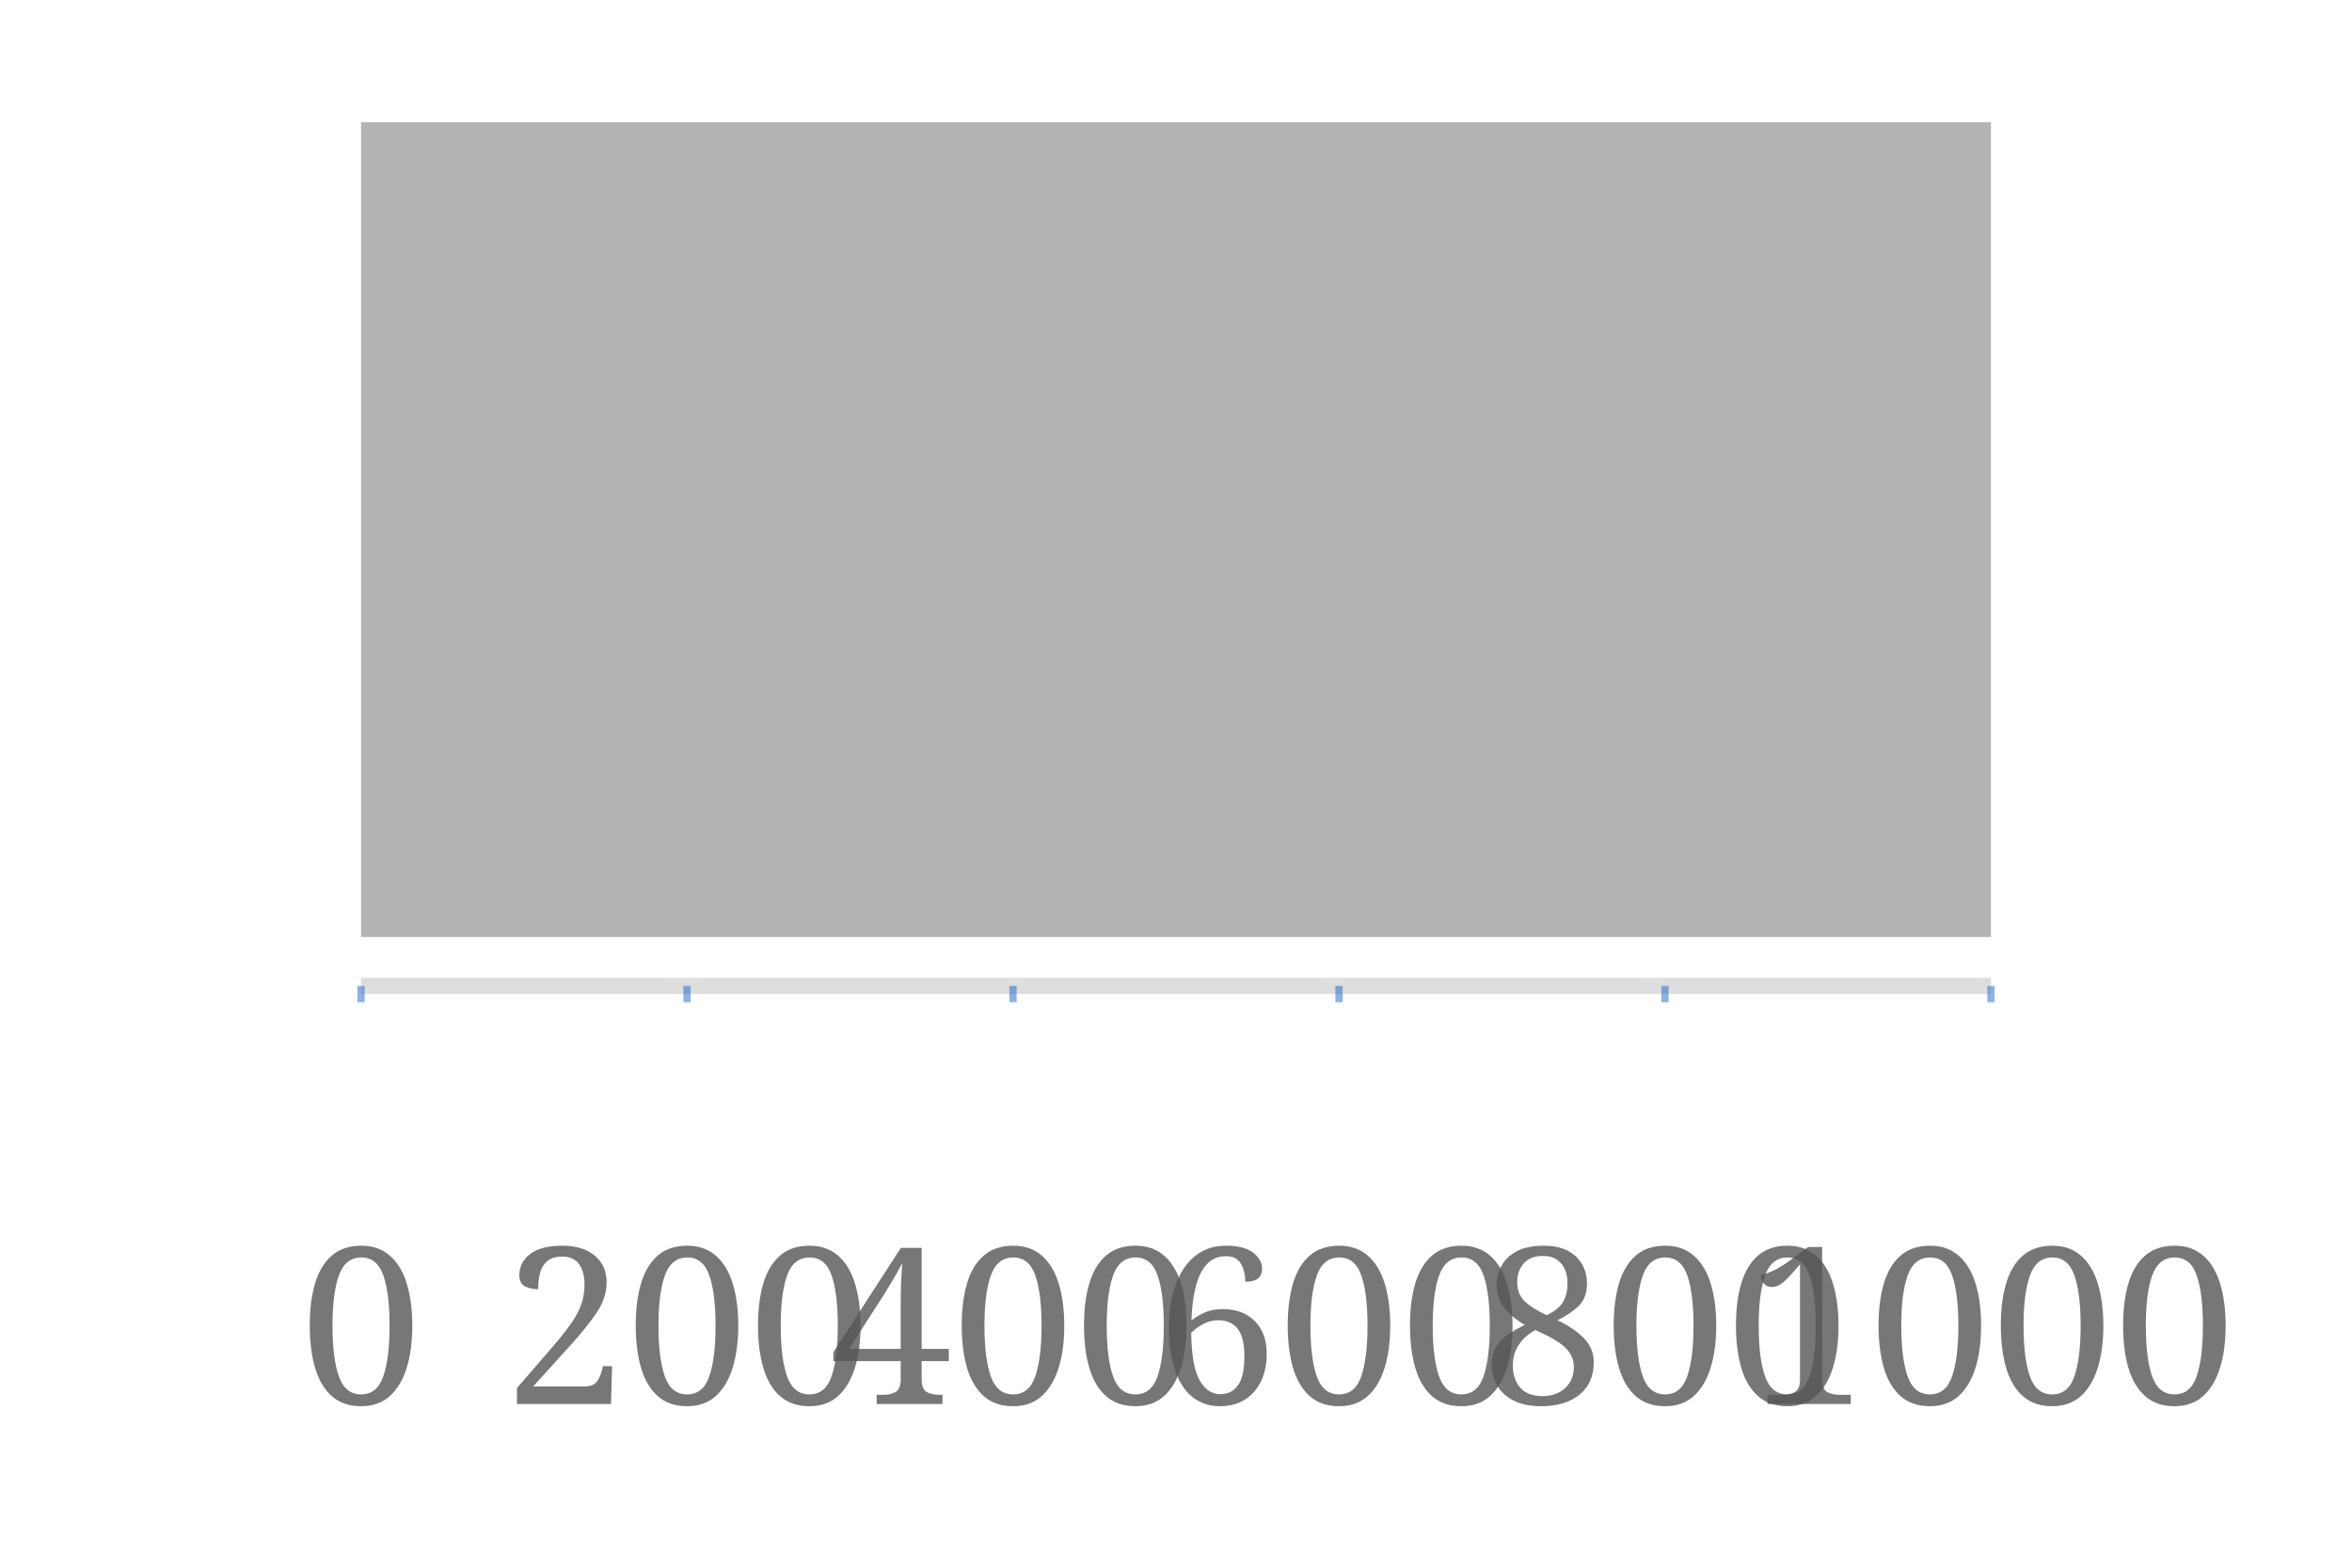
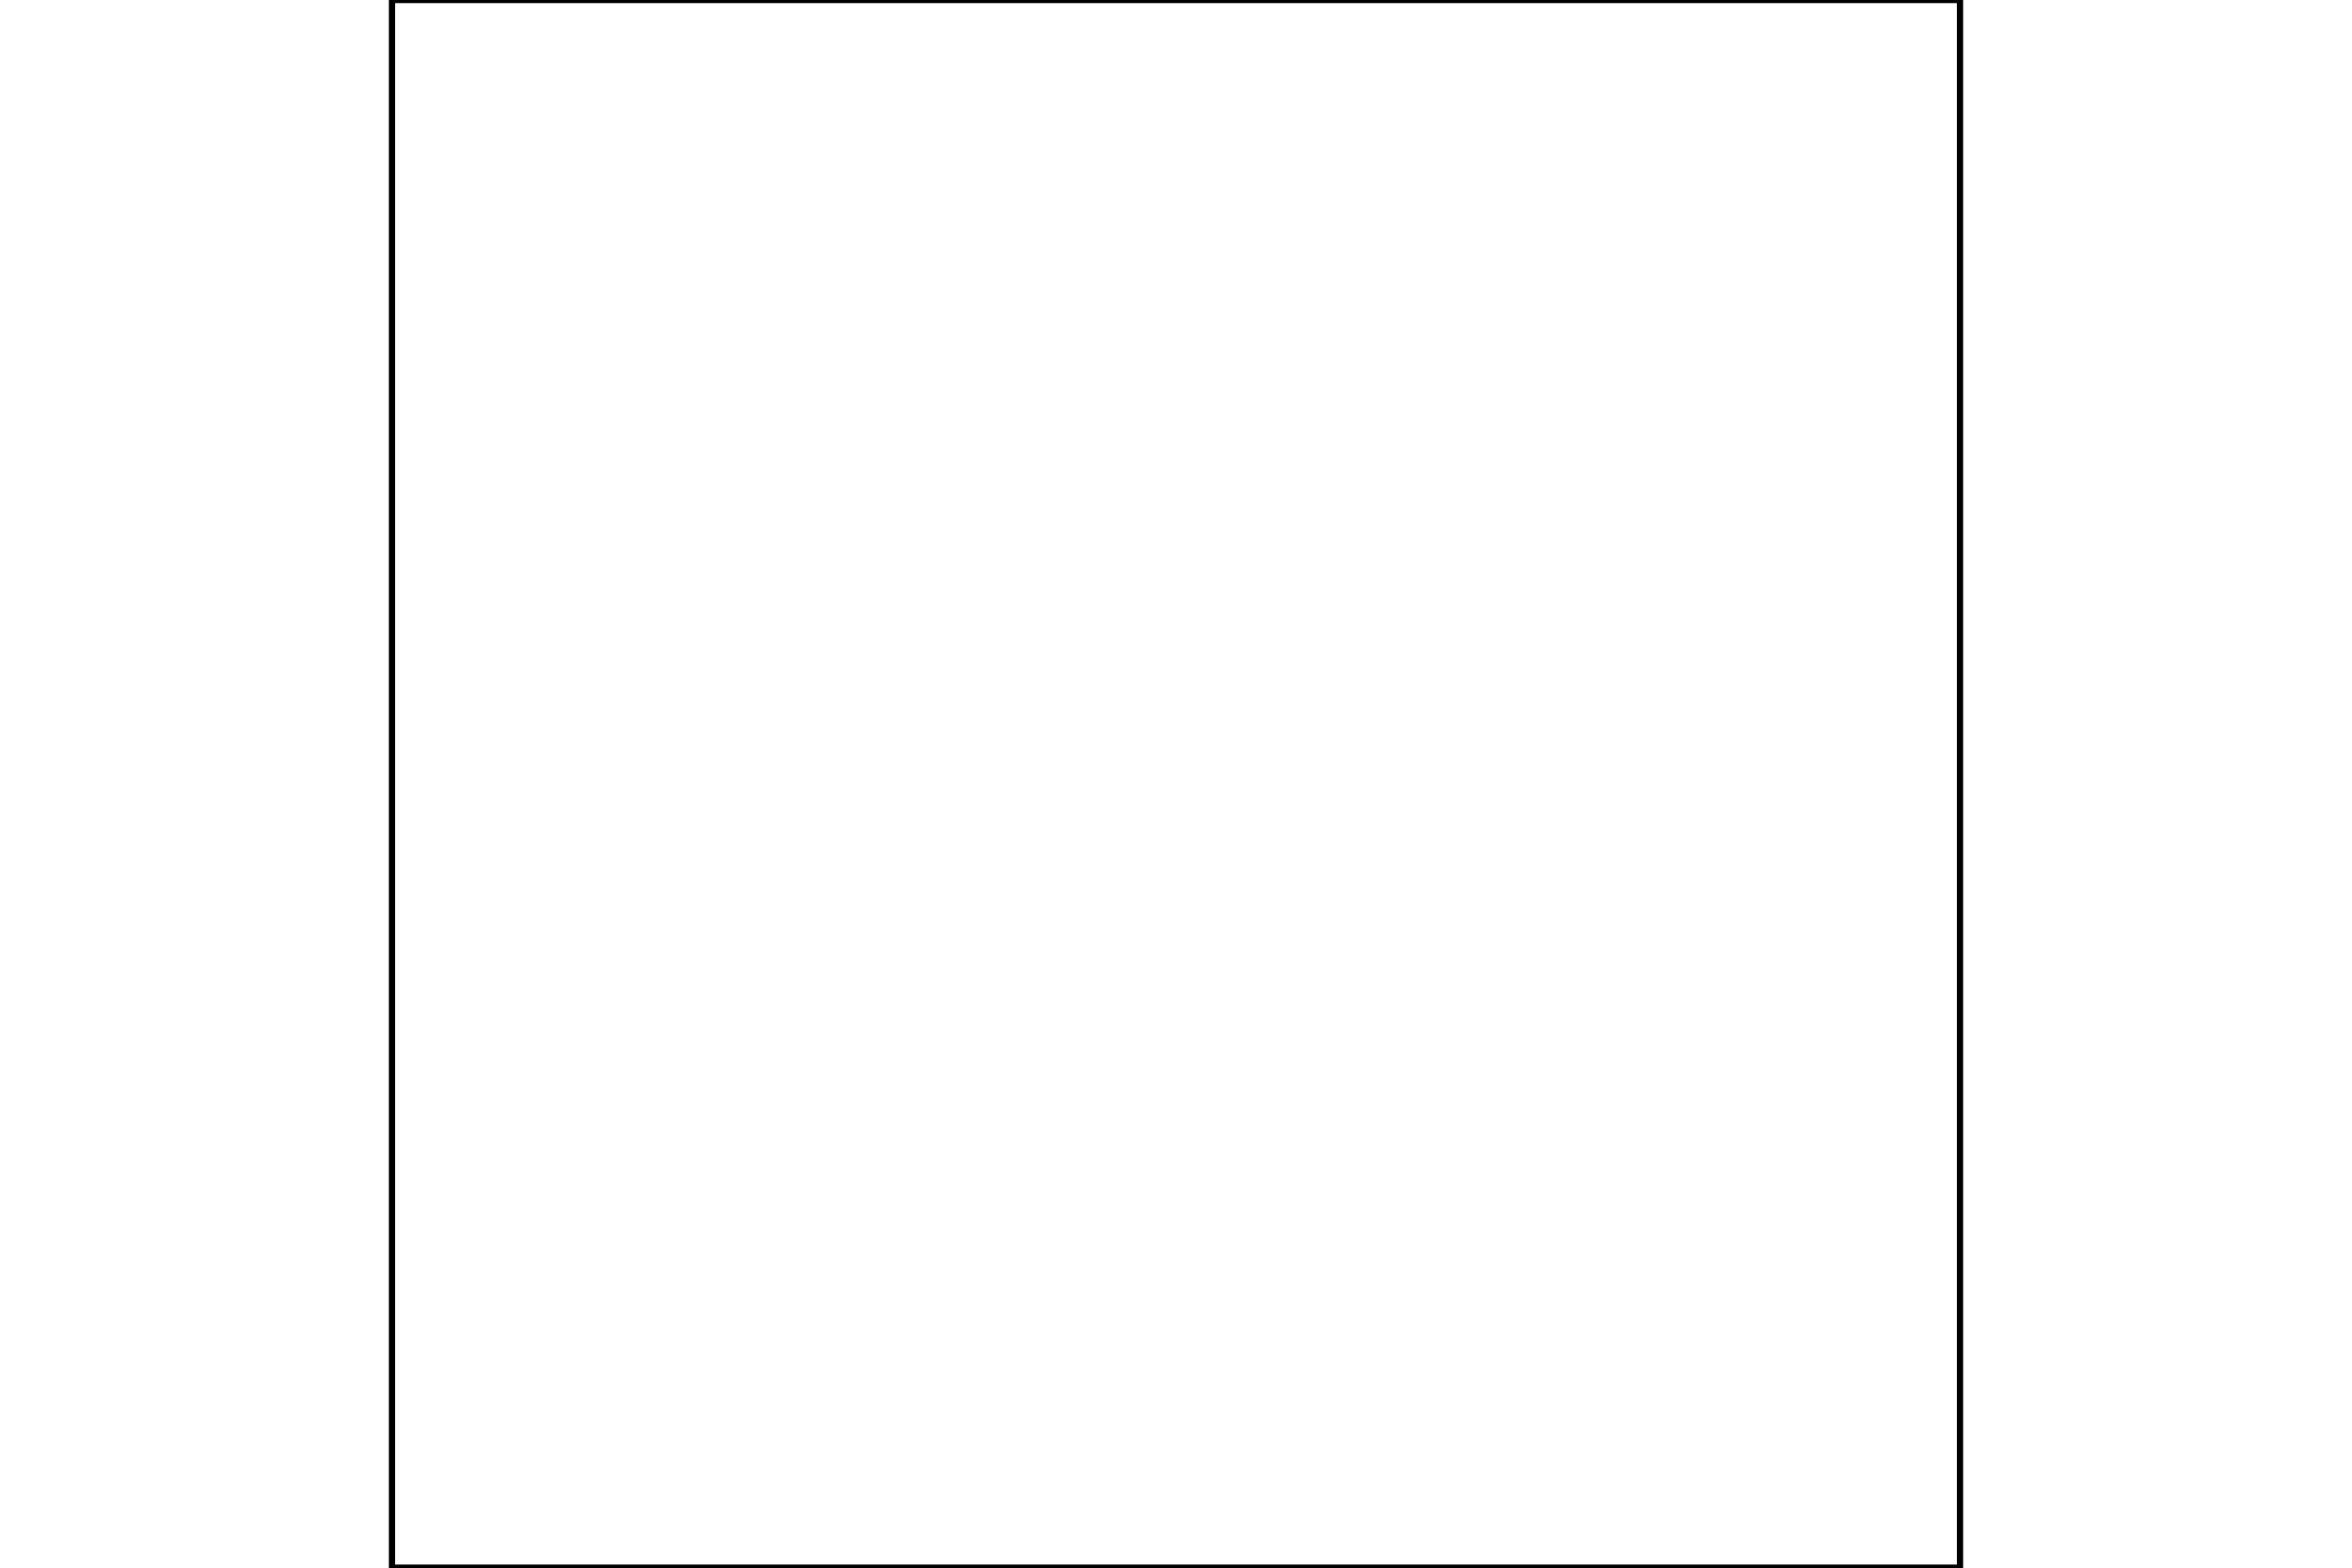
<svg xmlns="http://www.w3.org/2000/svg" height="400" stroke-opacity="1" viewBox="0 0 600 400" font-size="1" width="600" stroke="rgb(0,0,0)" version="1.1">
  <defs />
-   <g stroke-linejoin="miter" stroke-opacity="0.0" fill-opacity="0.2" stroke="rgb(0,0,0)" stroke-width="0.0" fill="rgb(85,85,85)" stroke-linecap="butt" stroke-miterlimit="10.0">
-     <path d="M 507.9,253.638 l -0,-4.158 h -415.8 l -0,4.158 Z" />
-   </g>
-   <g stroke-linejoin="miter" stroke-opacity="1.0" fill-opacity="0.8" font-size="55.799px" stroke="rgb(0,0,0)" stroke-width="1.86" fill="rgb(85,85,85)" stroke-linecap="butt" font-family="serif" stroke-miterlimit="10.0">
-     <text dominant-baseline="middle" transform="matrix(1,-0,0,1,507.9002,338.8773)" stroke="none" text-anchor="middle">1000</text>
-   </g>
-   <g stroke-linejoin="miter" stroke-opacity="0.5" fill-opacity="0.0" stroke="rgb(26,102,204)" stroke-width="1.86" fill="rgb(0,0,0)" stroke-linecap="butt" stroke-miterlimit="10.0">
-     <path d="M 507.9,251.559 v 4.158 " />
-   </g>
-   <g stroke-linejoin="miter" stroke-opacity="1.0" fill-opacity="0.8" font-size="55.799px" stroke="rgb(0,0,0)" stroke-width="1.86" fill="rgb(85,85,85)" stroke-linecap="butt" font-family="serif" stroke-miterlimit="10.0">
-     <text dominant-baseline="middle" transform="matrix(1,-0,0,1,424.7401,338.8773)" stroke="none" text-anchor="middle">800</text>
-   </g>
-   <g stroke-linejoin="miter" stroke-opacity="0.5" fill-opacity="0.0" stroke="rgb(26,102,204)" stroke-width="1.86" fill="rgb(0,0,0)" stroke-linecap="butt" stroke-miterlimit="10.0">
-     <path d="M 424.74,251.559 v 4.158 " />
-   </g>
-   <g stroke-linejoin="miter" stroke-opacity="1.0" fill-opacity="0.8" font-size="55.799px" stroke="rgb(0,0,0)" stroke-width="1.86" fill="rgb(85,85,85)" stroke-linecap="butt" font-family="serif" stroke-miterlimit="10.0">
-     <text dominant-baseline="middle" transform="matrix(1,-0,0,1,341.58,338.8773)" stroke="none" text-anchor="middle">600</text>
-   </g>
-   <g stroke-linejoin="miter" stroke-opacity="0.5" fill-opacity="0.0" stroke="rgb(26,102,204)" stroke-width="1.86" fill="rgb(0,0,0)" stroke-linecap="butt" stroke-miterlimit="10.0">
-     <path d="M 341.58,251.559 v 4.158 " />
-   </g>
-   <g stroke-linejoin="miter" stroke-opacity="1.0" fill-opacity="0.8" font-size="55.799px" stroke="rgb(0,0,0)" stroke-width="1.86" fill="rgb(85,85,85)" stroke-linecap="butt" font-family="serif" stroke-miterlimit="10.0">
-     <text dominant-baseline="middle" transform="matrix(1,-0,0,1,258.42,338.8773)" stroke="none" text-anchor="middle">400</text>
-   </g>
-   <g stroke-linejoin="miter" stroke-opacity="0.5" fill-opacity="0.0" stroke="rgb(26,102,204)" stroke-width="1.86" fill="rgb(0,0,0)" stroke-linecap="butt" stroke-miterlimit="10.0">
-     <path d="M 258.42,251.559 v 4.158 " />
-   </g>
-   <g stroke-linejoin="miter" stroke-opacity="1.0" fill-opacity="0.8" font-size="55.799px" stroke="rgb(0,0,0)" stroke-width="1.86" fill="rgb(85,85,85)" stroke-linecap="butt" font-family="serif" stroke-miterlimit="10.0">
-     <text dominant-baseline="middle" transform="matrix(1,-0,0,1,175.2599,338.8773)" stroke="none" text-anchor="middle">200</text>
-   </g>
-   <g stroke-linejoin="miter" stroke-opacity="0.5" fill-opacity="0.0" stroke="rgb(26,102,204)" stroke-width="1.86" fill="rgb(0,0,0)" stroke-linecap="butt" stroke-miterlimit="10.0">
-     <path d="M 175.26,251.559 v 4.158 " />
-   </g>
-   <g stroke-linejoin="miter" stroke-opacity="1.0" fill-opacity="0.8" font-size="55.799px" stroke="rgb(0,0,0)" stroke-width="1.86" fill="rgb(85,85,85)" stroke-linecap="butt" font-family="serif" stroke-miterlimit="10.0">
-     <text dominant-baseline="middle" transform="matrix(1,-0,0,1,92.0998,338.8773)" stroke="none" text-anchor="middle">0</text>
-   </g>
-   <g stroke-linejoin="miter" stroke-opacity="0.5" fill-opacity="0.0" stroke="rgb(26,102,204)" stroke-width="1.86" fill="rgb(0,0,0)" stroke-linecap="butt" stroke-miterlimit="10.0">
-     <path d="M 92.1,251.559 v 4.158 " />
-   </g>
-   <g stroke-linejoin="miter" stroke-opacity="0.0" fill-opacity="0.3" stroke="rgb(0,0,0)" stroke-width="0.0" fill="rgb(0,0,0)" stroke-linecap="butt" stroke-miterlimit="10.0">
-     <path d="M 507.9,239.085 l -0,-207.9 h -415.8 l -0,207.9 Z" />
+   <g stroke-linejoin="miter" stroke-opacity="1.0" fill-opacity="0.0" stroke="rgb(0,0,0)" stroke-width="1.6" fill="rgb(0,0,0)" stroke-linecap="butt" stroke-miterlimit="10.0">
+     <path d="M 500,400 l -0,-400 h -400 l -0,400 Z" />
  </g>
</svg>
